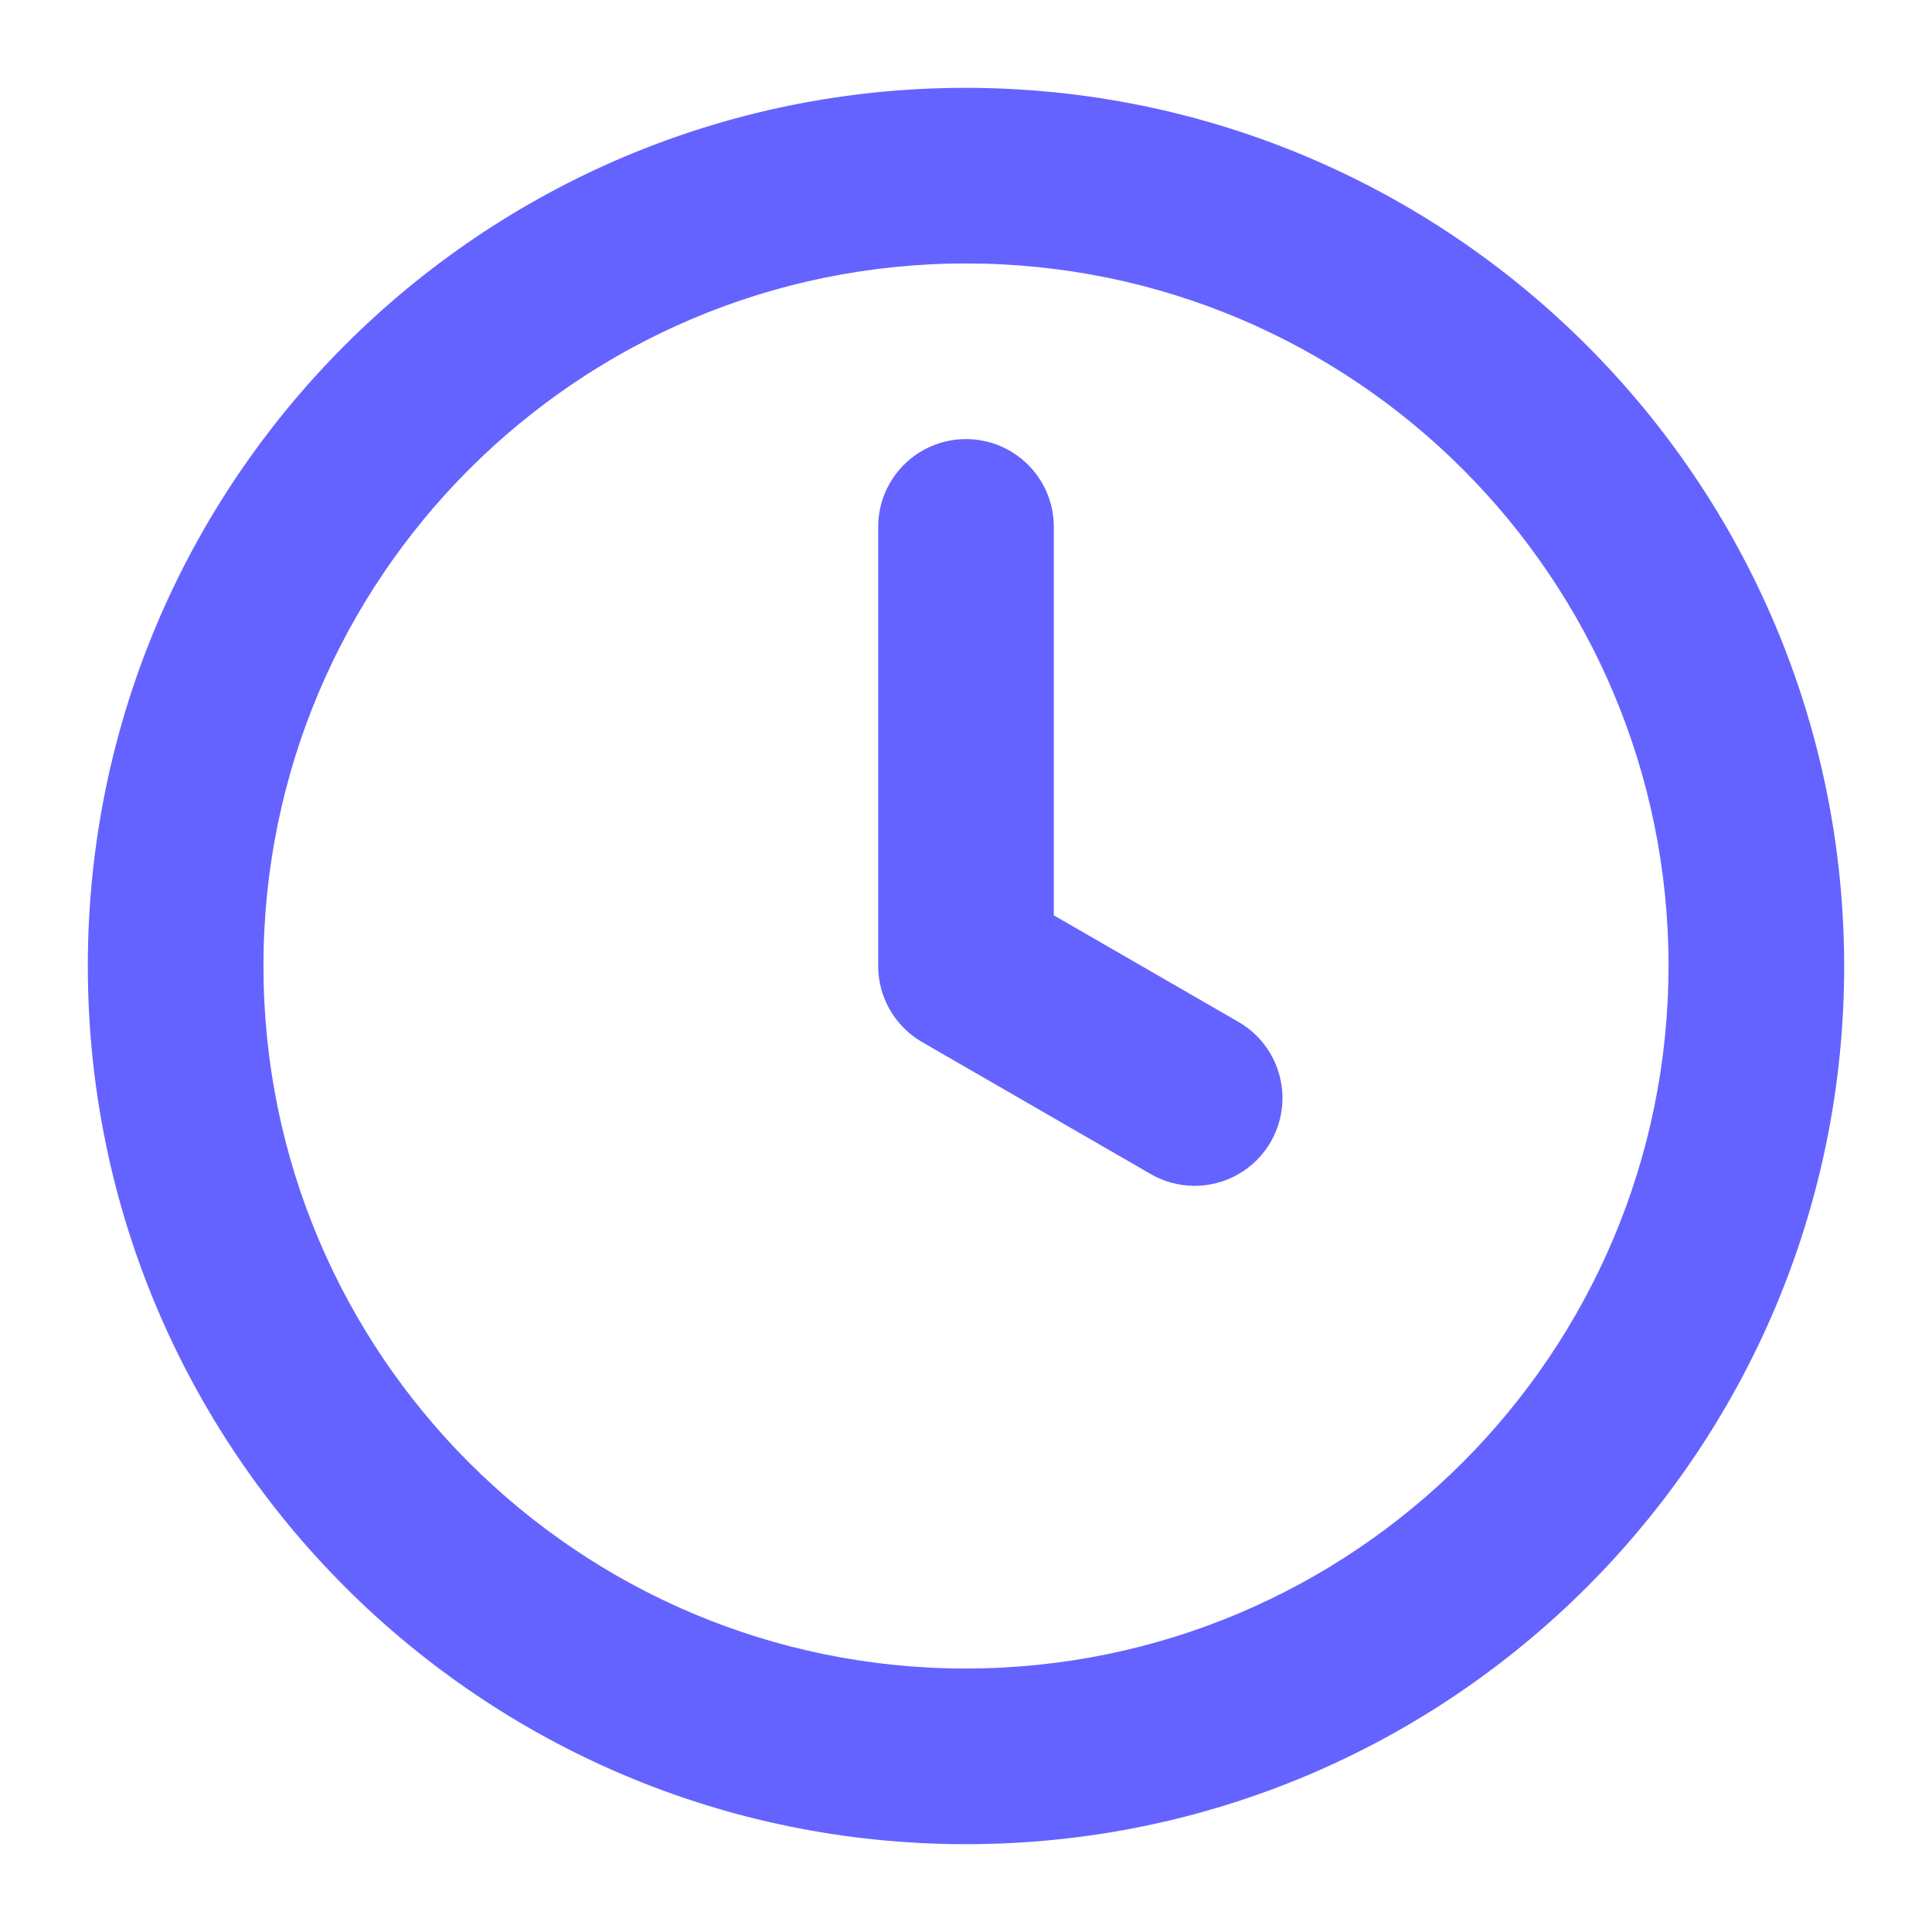
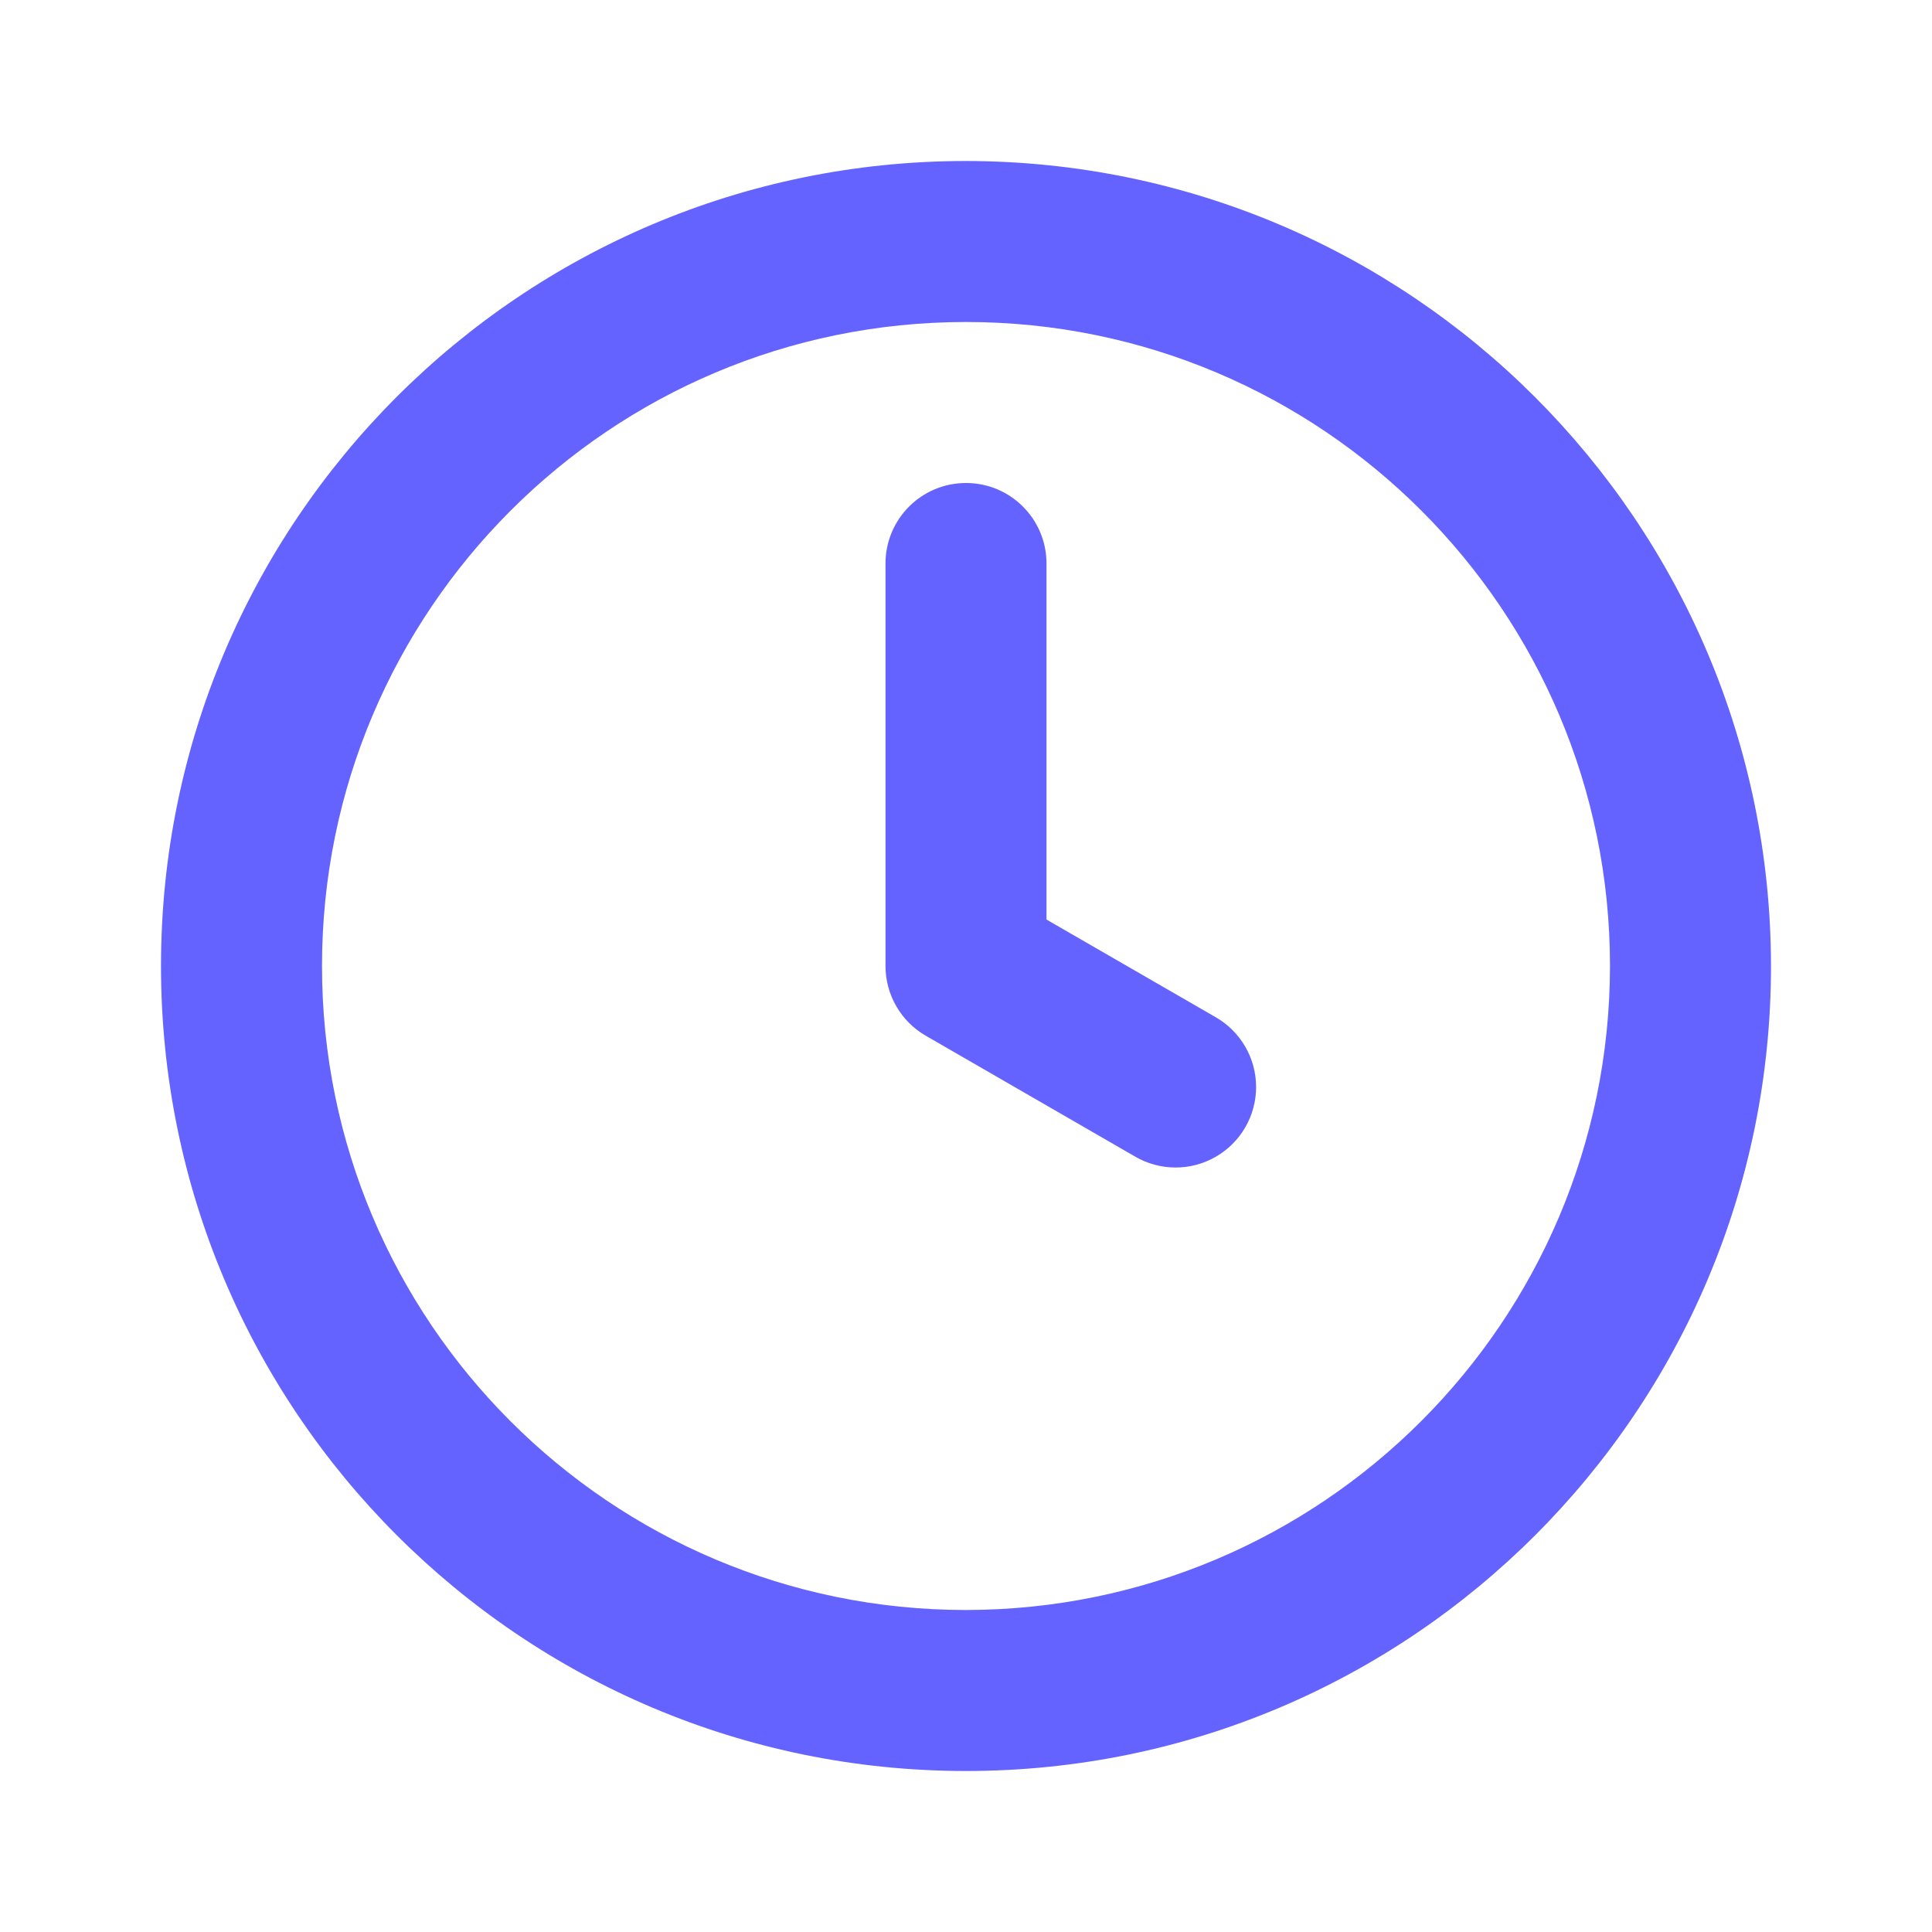
- <svg xmlns="http://www.w3.org/2000/svg" viewBox="1 1 22 22">
+ <svg xmlns="http://www.w3.org/2000/svg" viewBox="0 0 24 24">
  <path d="M15.098,12.634,13,11.423V7a1,1,0,0,0-2,0v5a1.0 1,0,0,0,.5.866l2.598,1.5a1,1,0,1,0,1-1.732ZM12,2A10,10,0,1,0,22,12,10.011,10.011,0,0,0,12,2Zm0,18a8,8,0,1,1,8-8A8.009,8.009,0,0,1,12,20Z" fill="#6563ff" />
</svg>
